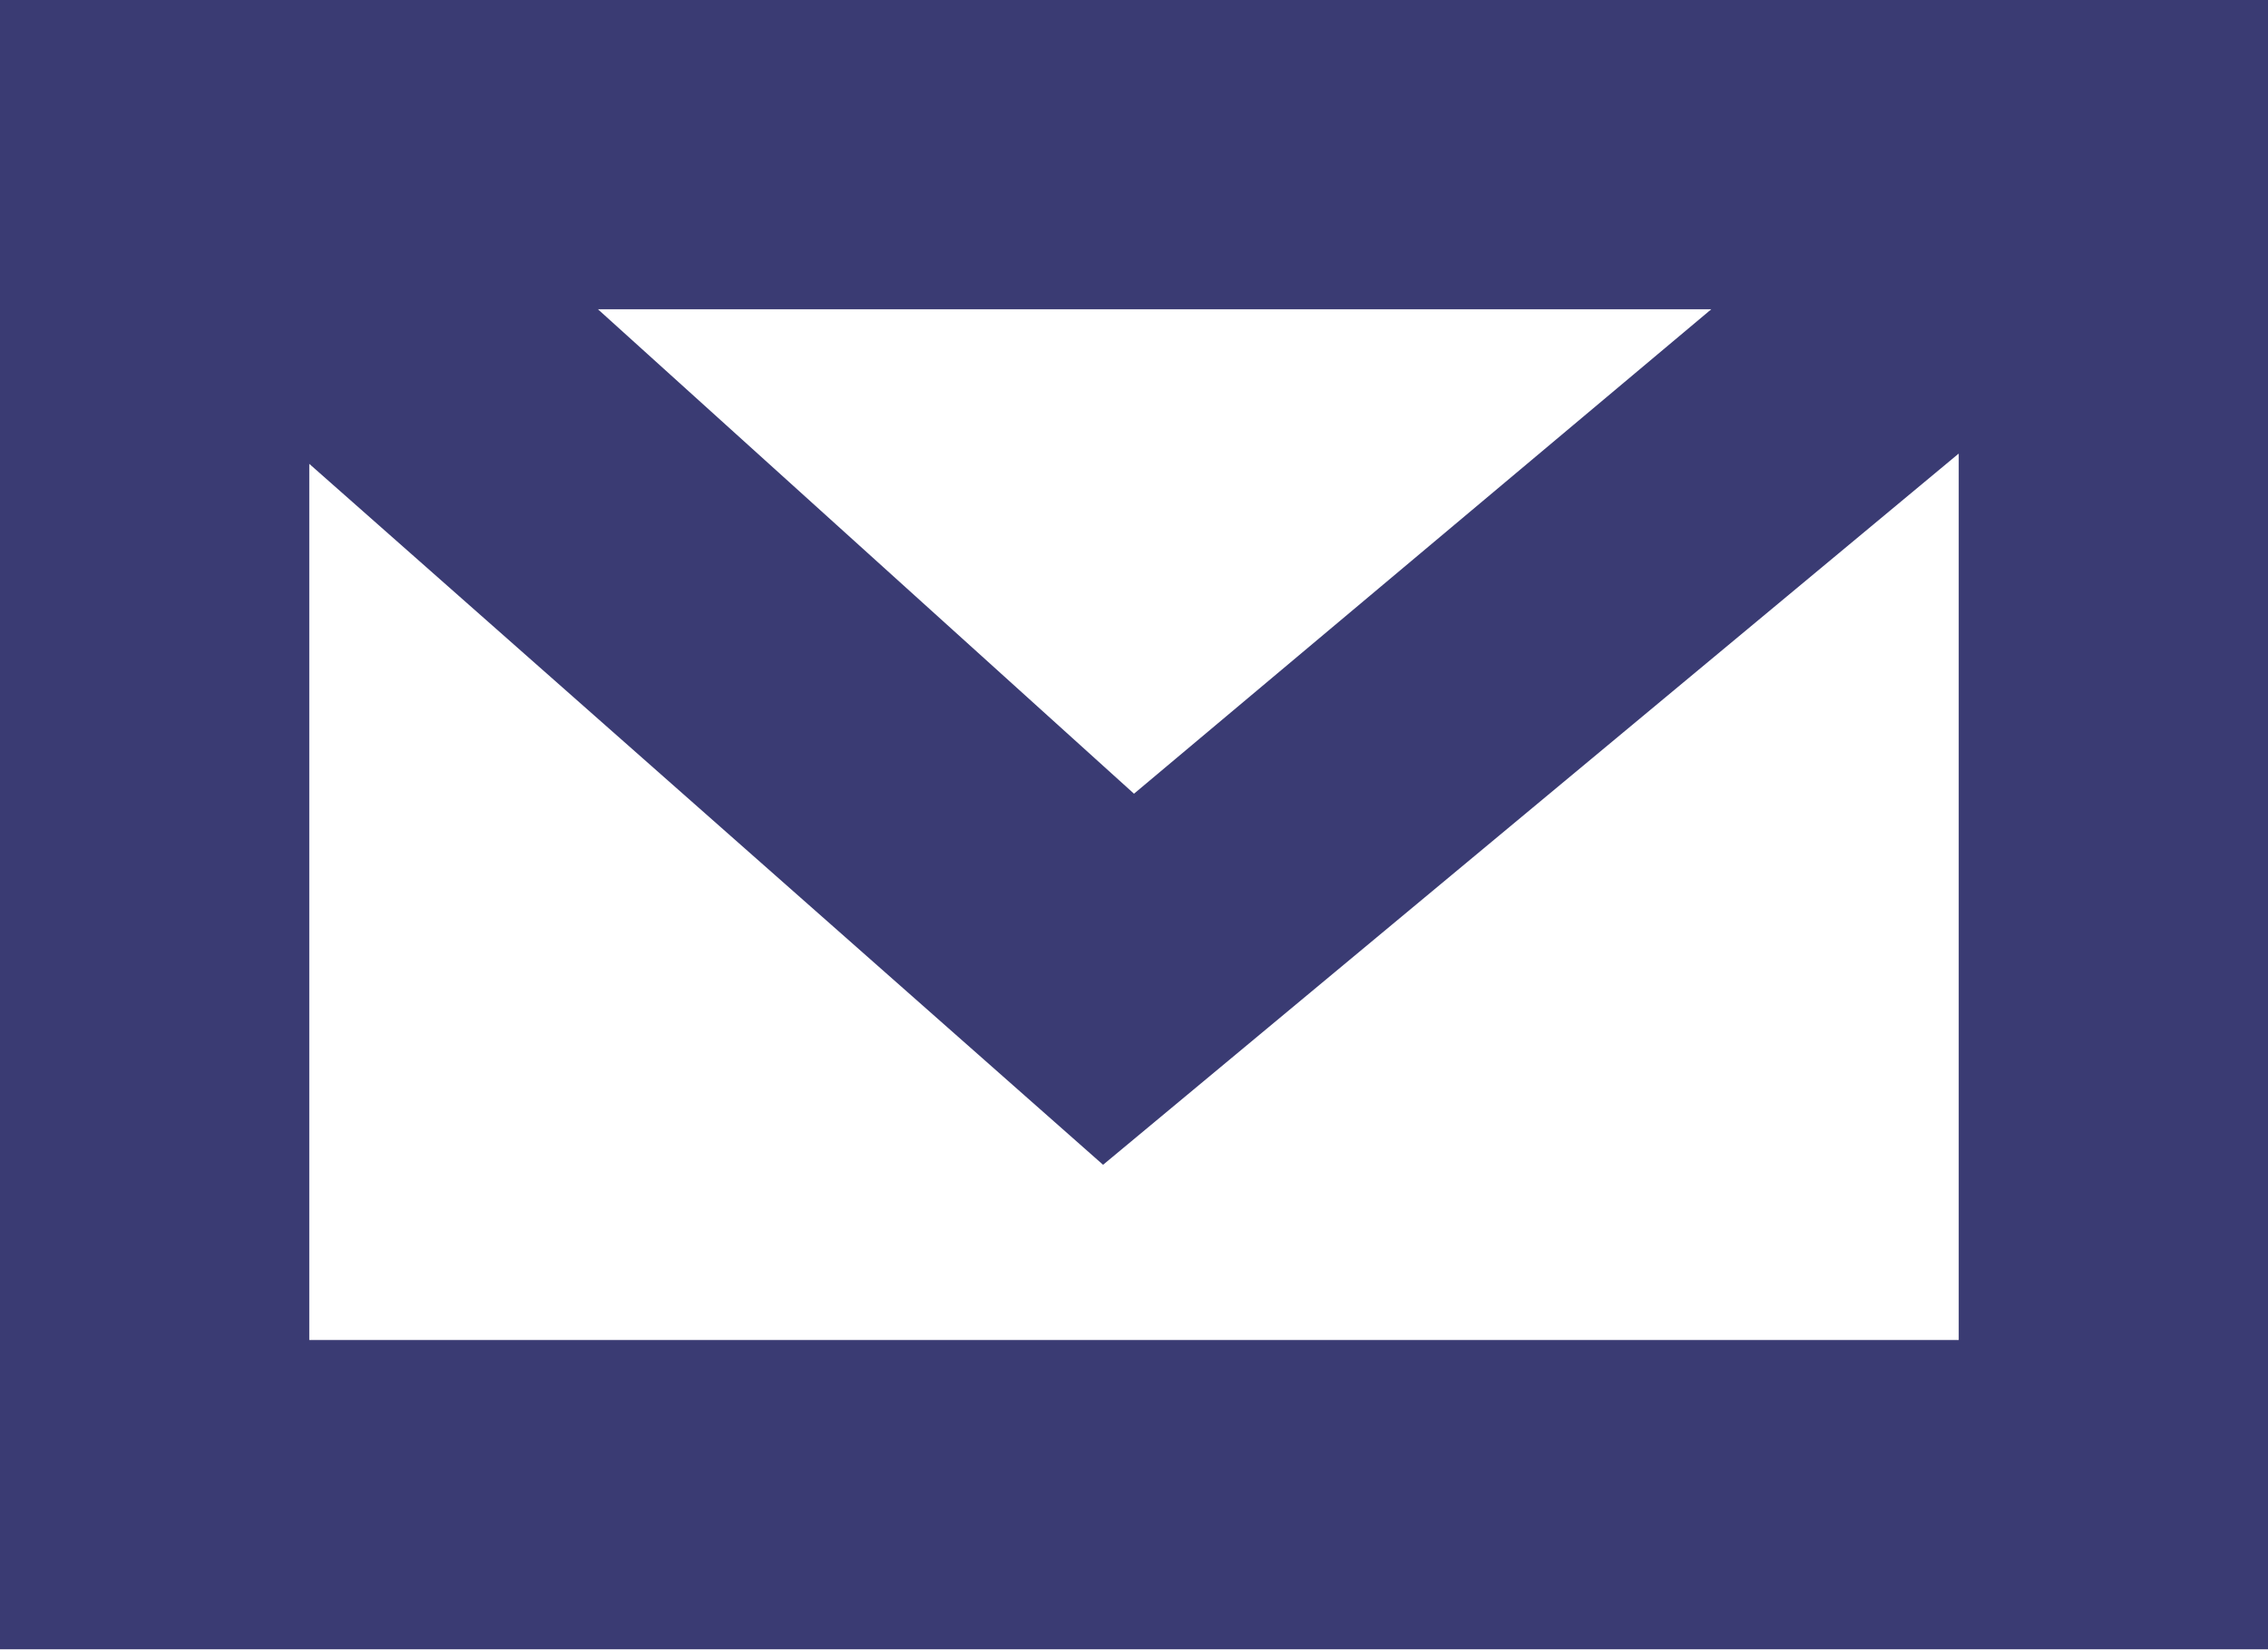
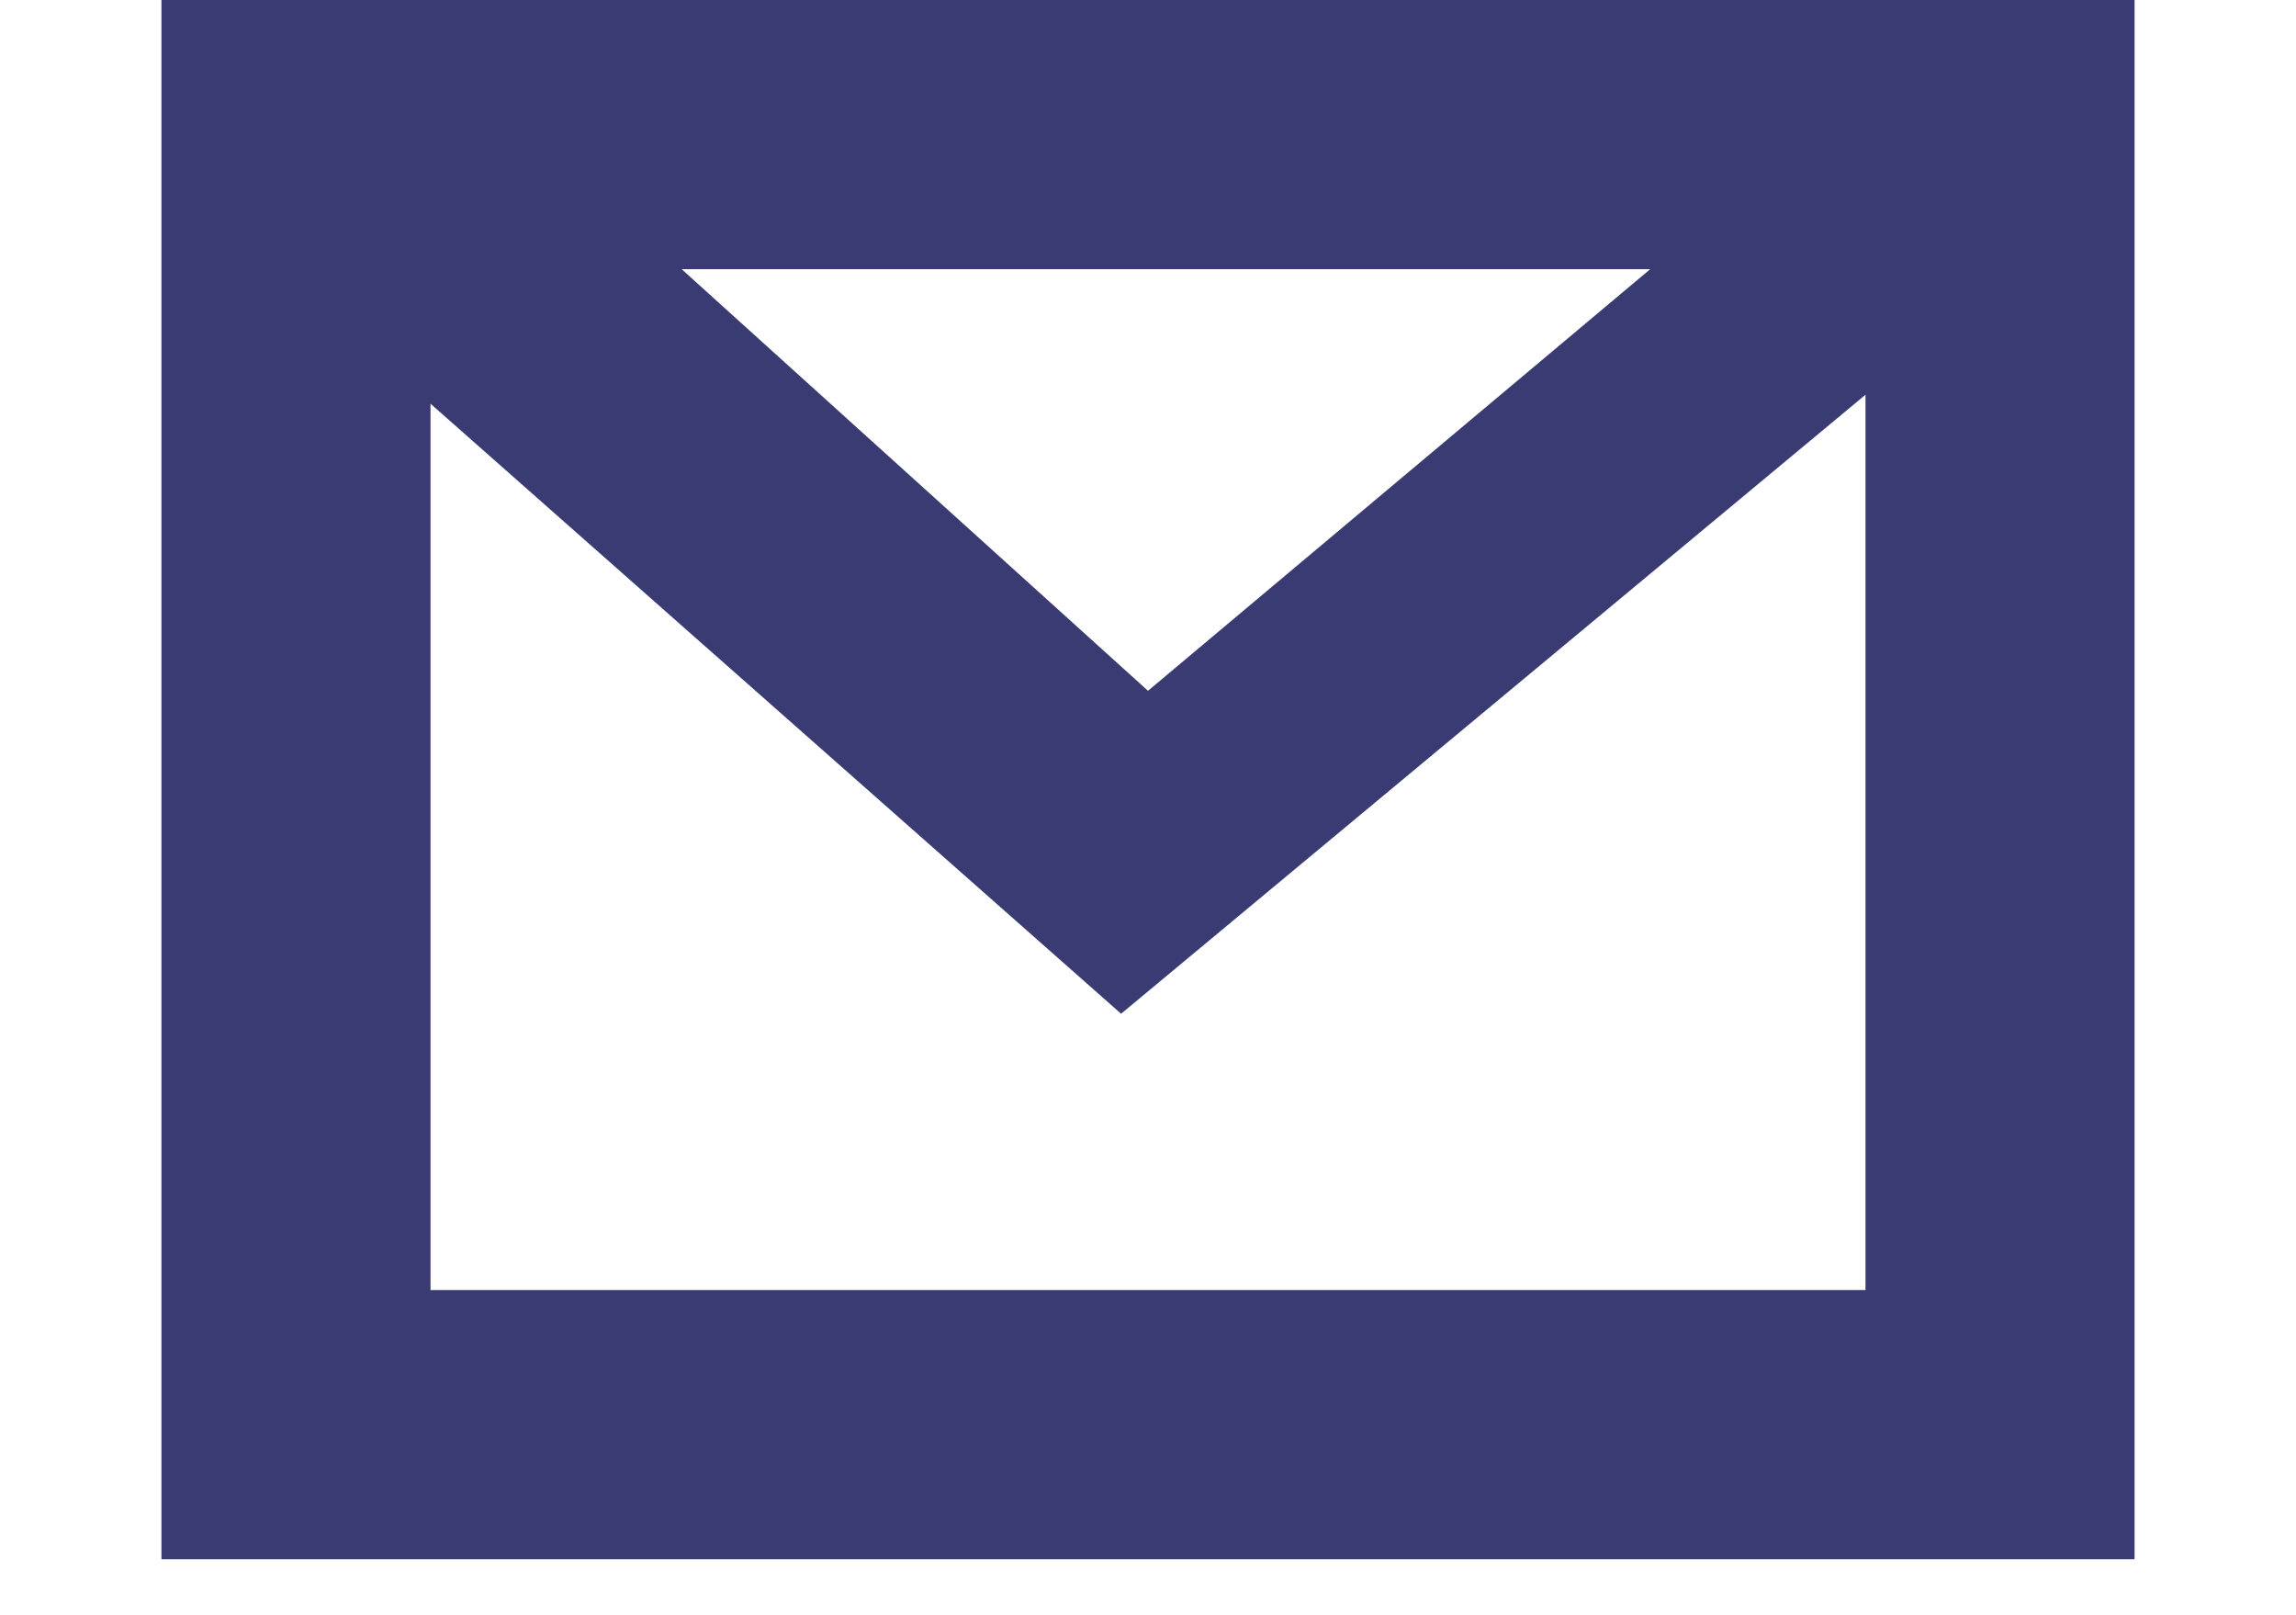
- <svg xmlns="http://www.w3.org/2000/svg" version="1.1" id="Layer_1" x="0px" y="0px" viewBox="0 0 22 16" enable-background="new 0 0 22 16" xml:space="preserve">
-   <path fill="#3A3B73" d="M0,0v16h22V0H0z M16.6,3L11,7.7L5.8,3H16.6z M3,13V4.5l7.7,6.8L19,4.4V13H3z" />
+ <svg xmlns="http://www.w3.org/2000/svg" version="1.1" id="Layer_1" x="0px" y="0px" viewBox="0 0 1280 900" enable-background="new 0 0 1280 900" xml:space="preserve">
+   <path fill="#3A3B73" d="M90,0v869h1100V0H90z M920,150L640,385L380,150H920z M240,719V225l385,340l415-345v499H240z" />
</svg>
